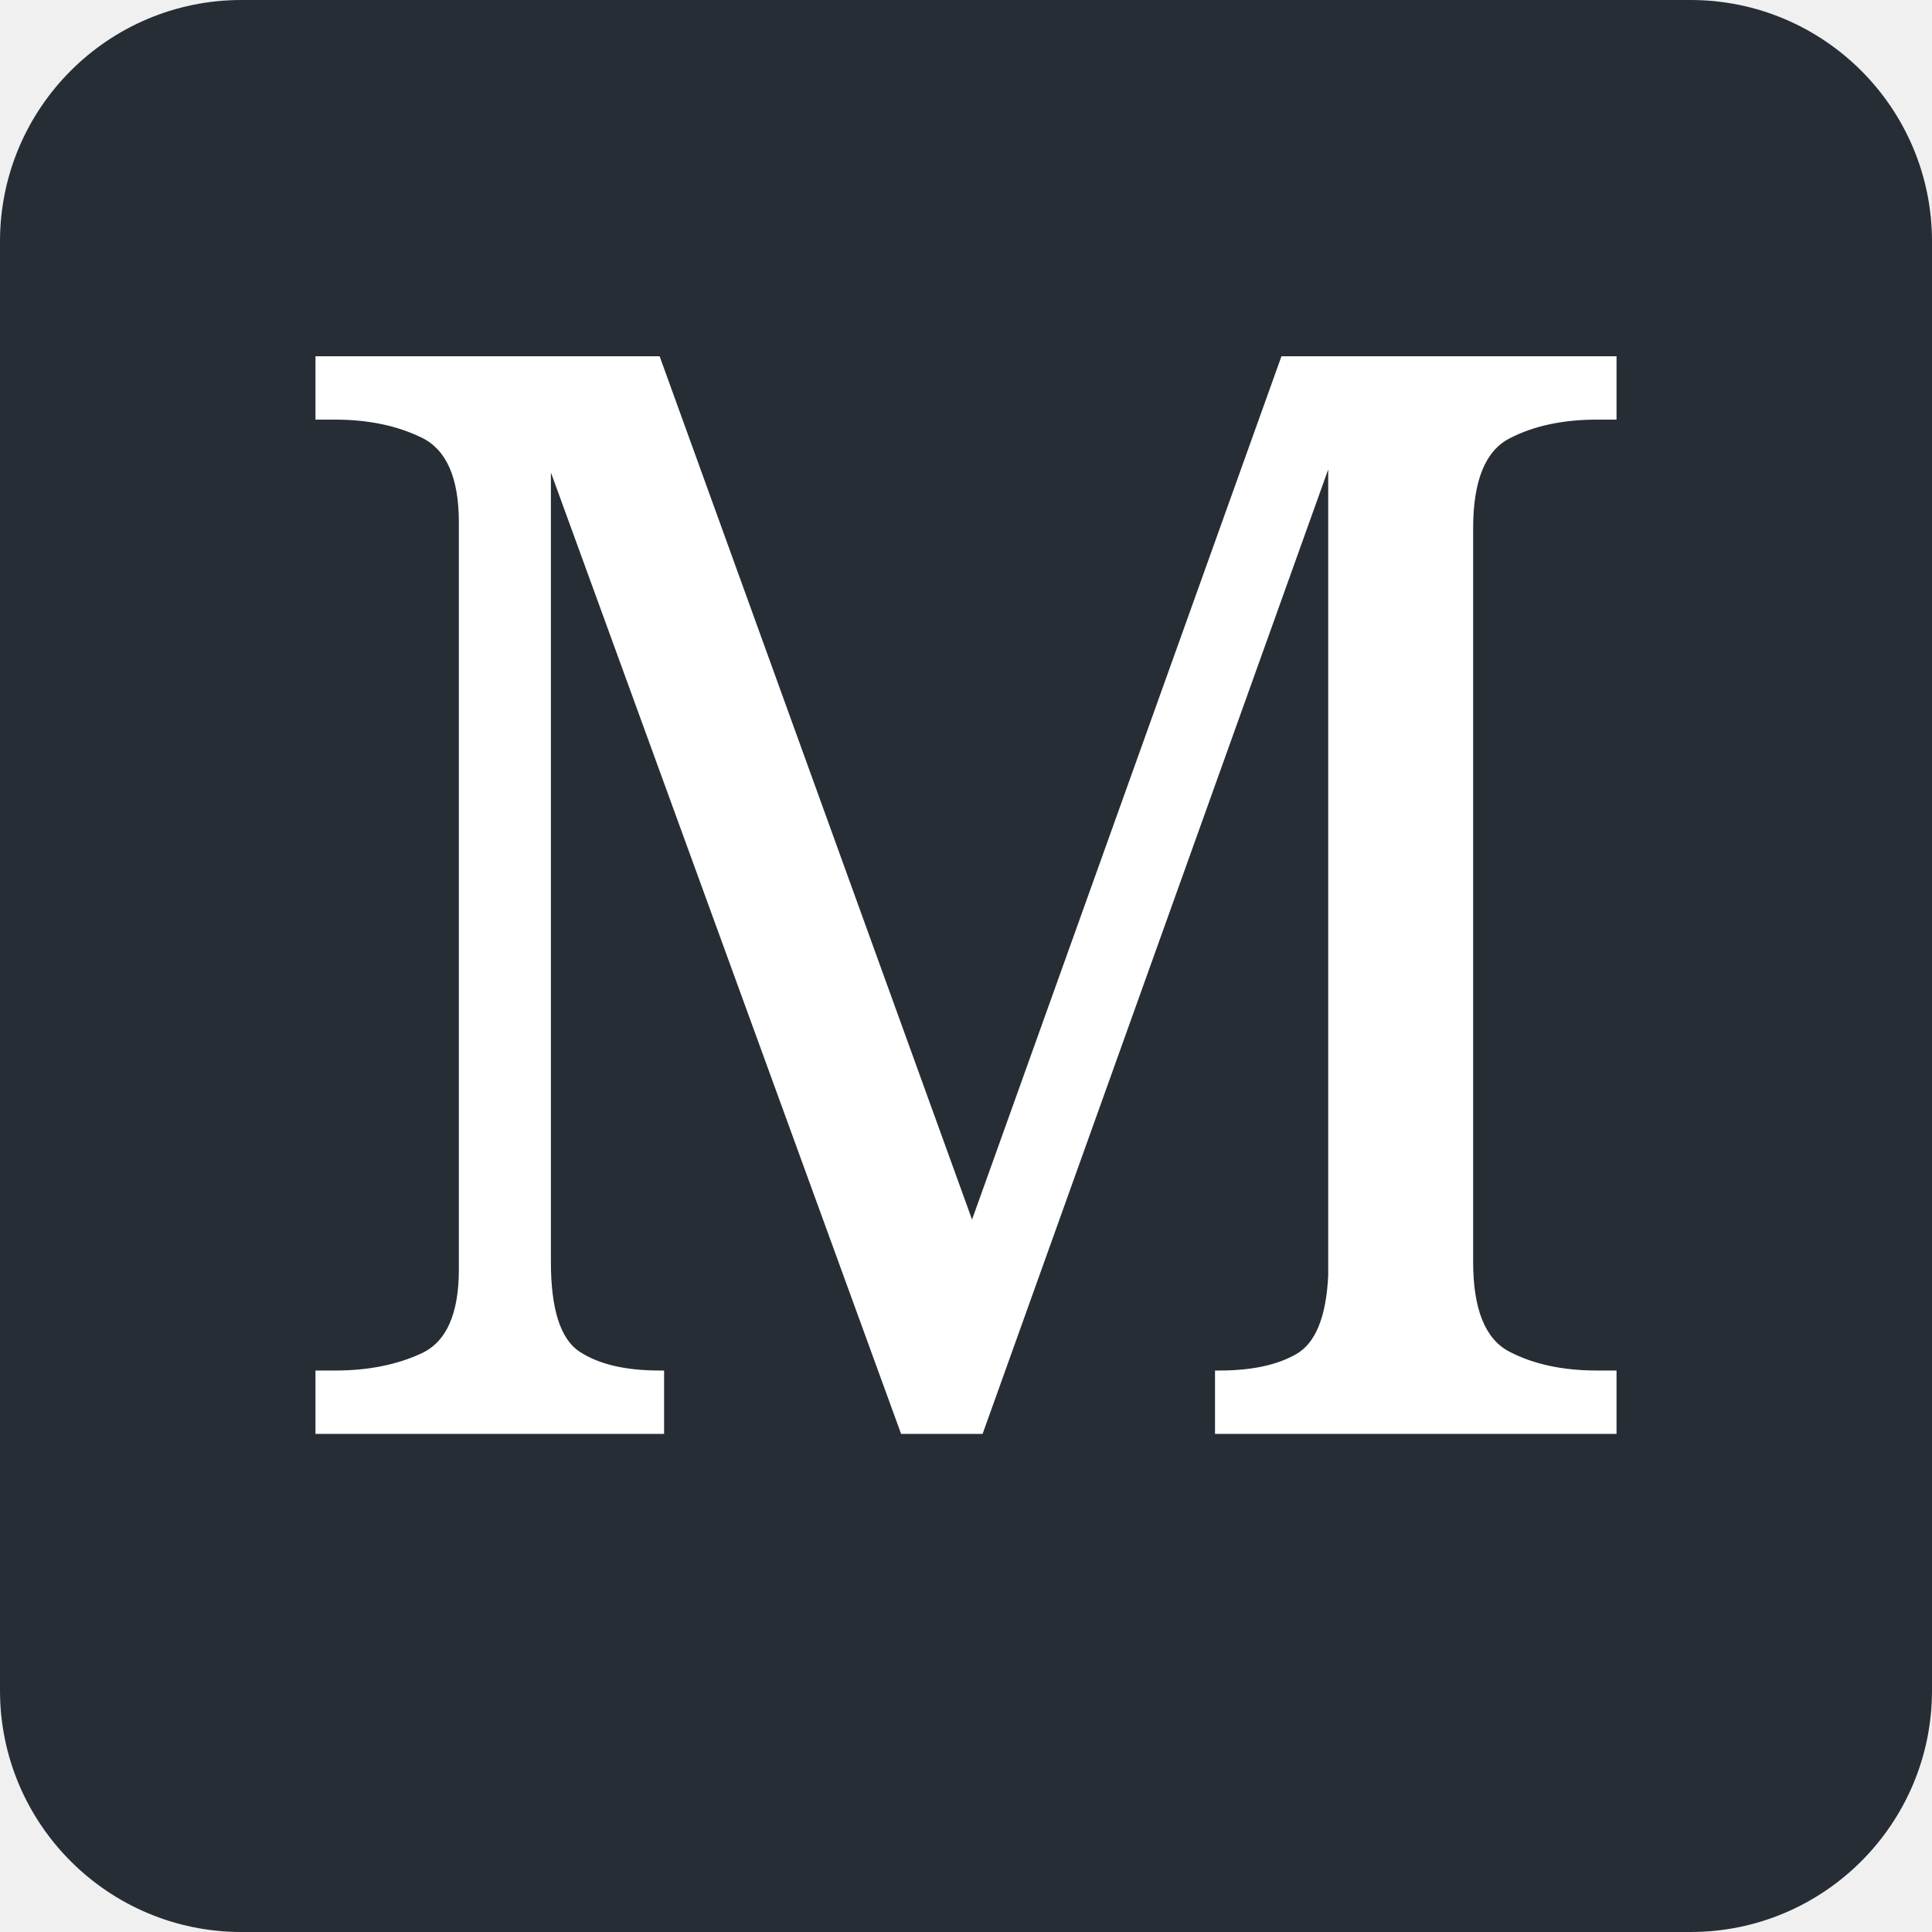
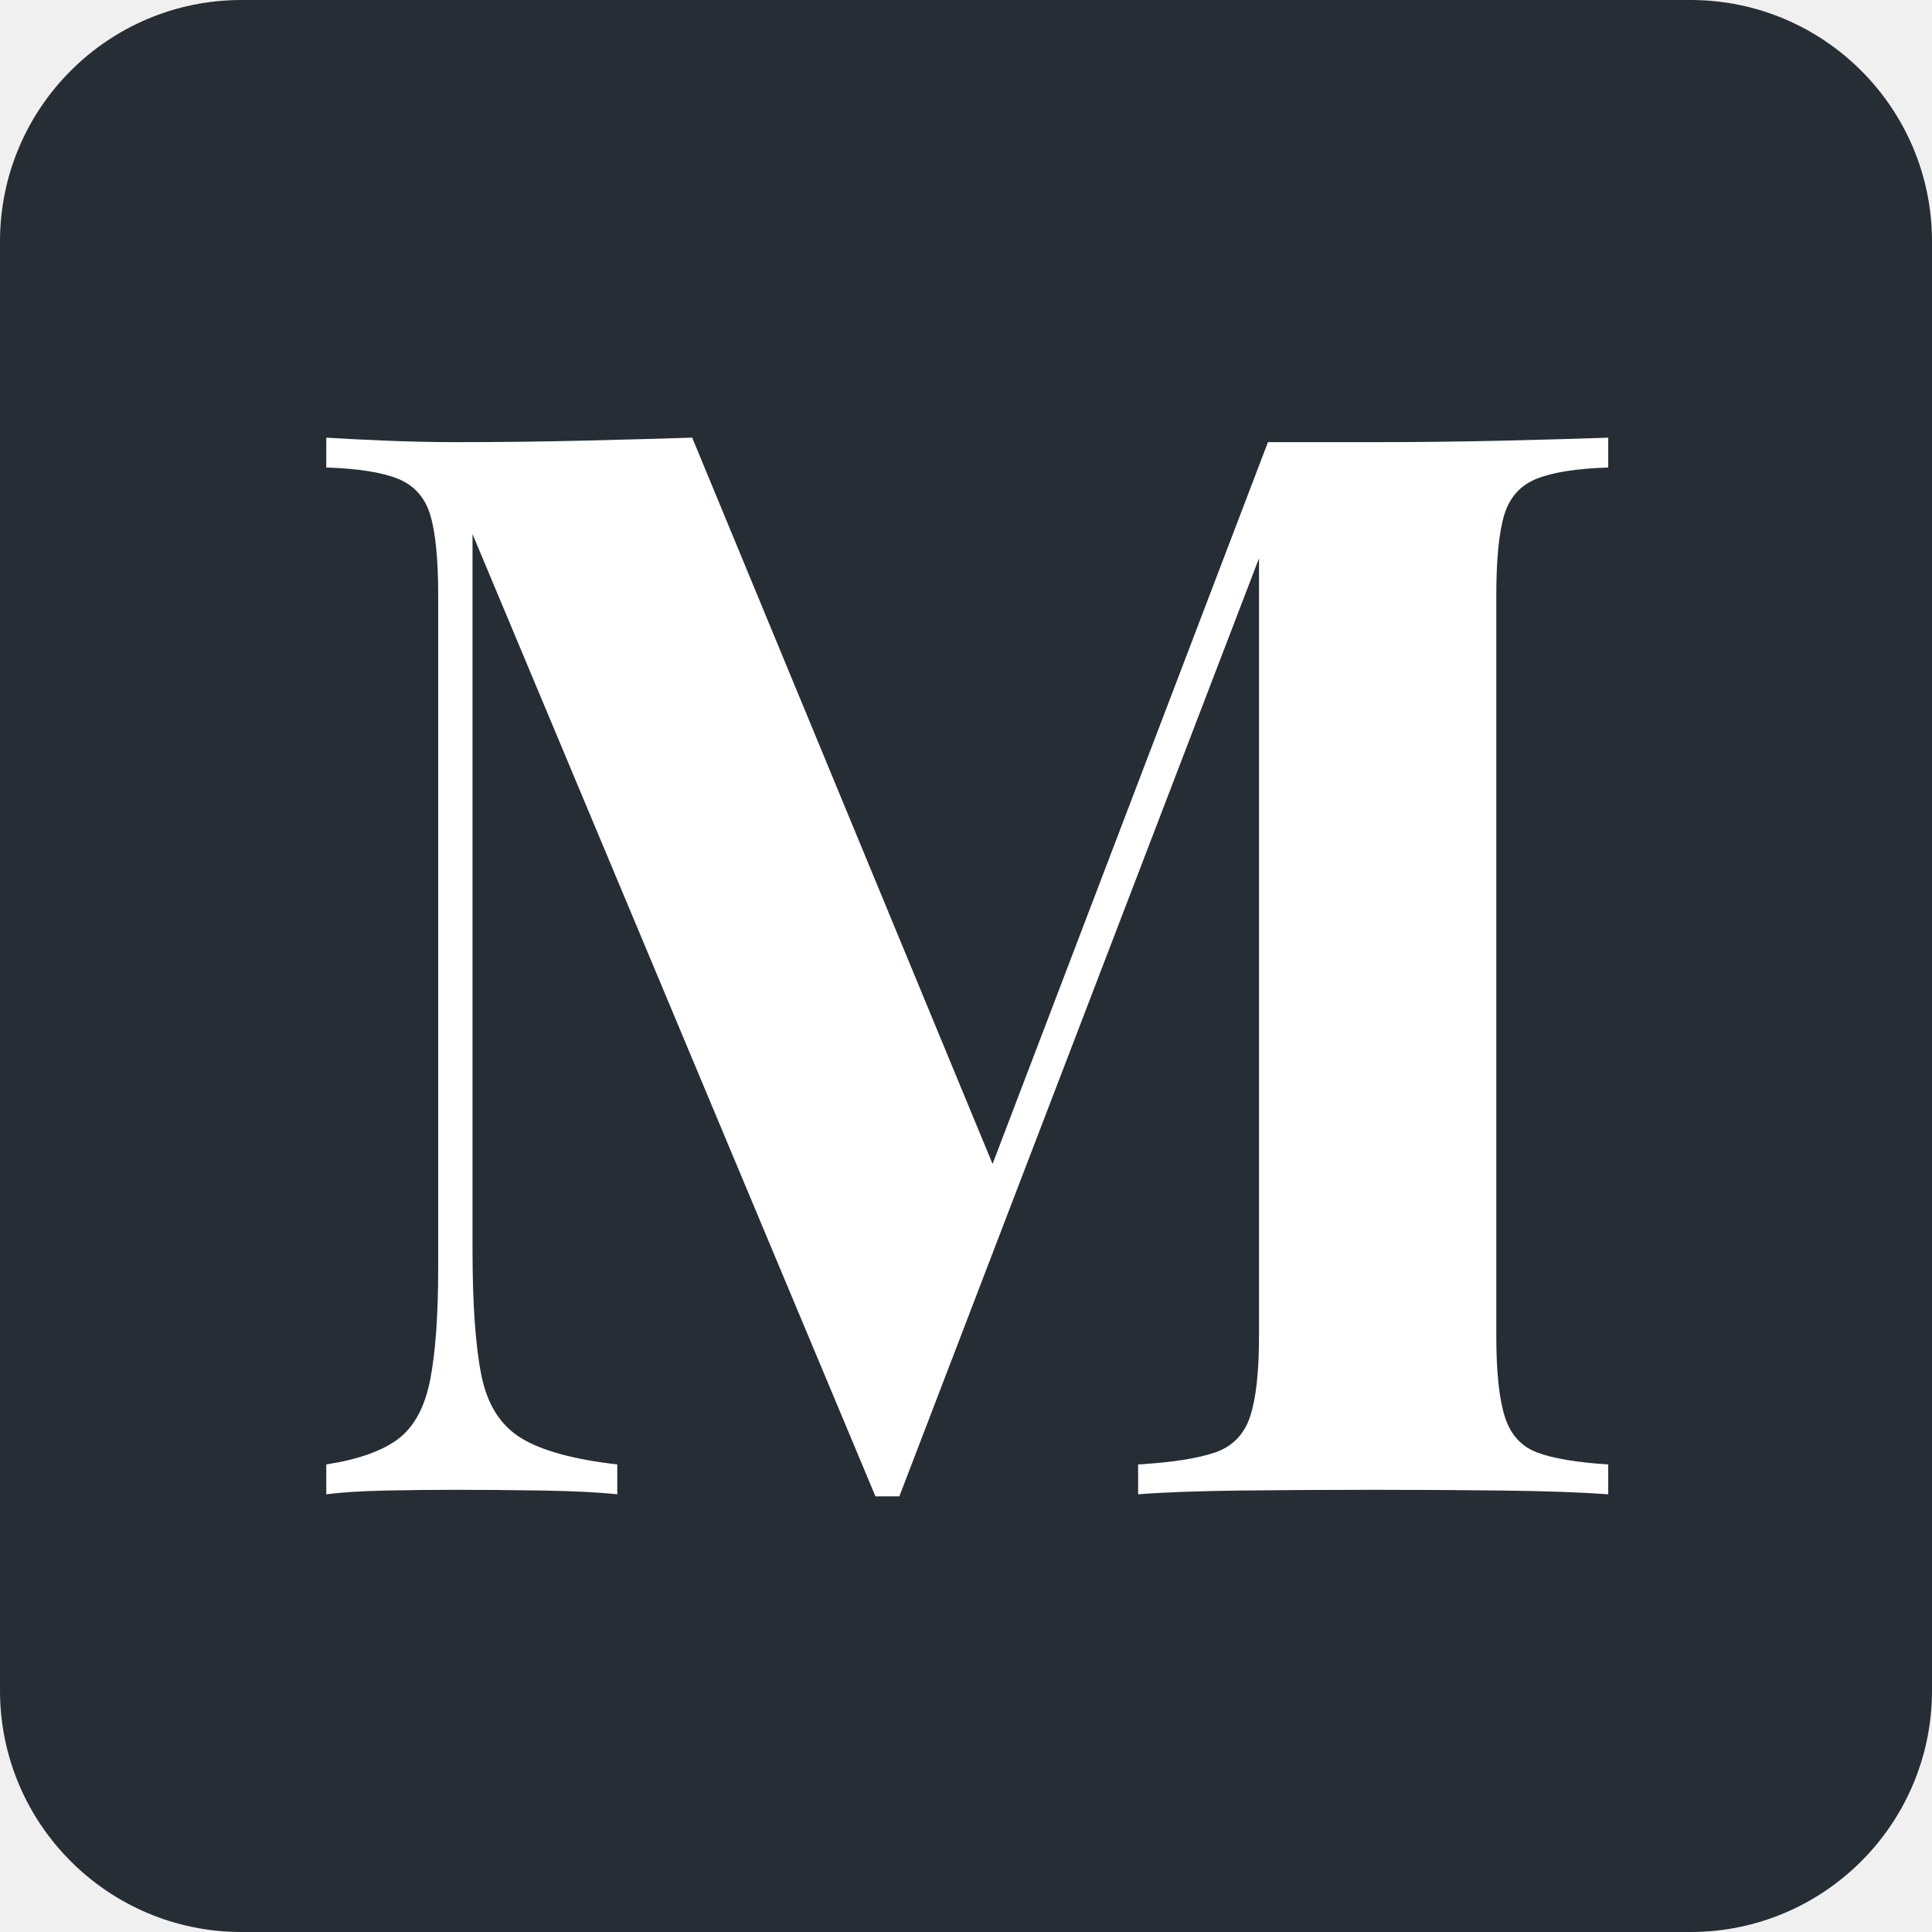
<svg xmlns="http://www.w3.org/2000/svg" width="512" height="512" viewBox="0 0 512 512">
  <rect width="512" height="512" rx="64" fill="#272D35" />
-   <text x="256" y="380" text-anchor="middle" font-family="'Didot','Playfair Display','Bodoni MT','Georgia',serif" font-size="400" font-weight="400" fill="white" letter-spacing="-10">M</text>
+   <path transform="translate(72.7 396) scale(0.3955 -0.3955)" fill="#FFFFFF" d="M893.8 708V688Q862.2 687 845.9 680.5Q829.6 674 824.2 656.5Q818.8 639 818.8 602V106Q818.8 70 824.5 52Q830.2 34 846.2 28Q862.2 22 893.8 20V0Q866 2 823.4 2.5Q780.8 3 736.8 3Q688.8 3 646.7 2.5Q604.6 2 578.8 0V20Q612.8 22 630.3 28Q647.8 34 653.8 52Q659.8 70 659.8 106V647L667.4 647L418.8 -1.4H402.8L132.8 643.4V164Q132.8 109.4 138.7 79.9Q144.6 50.4 165.3 37.7Q186 25 229.8 20V0Q210.6 2 179.8 2.5Q149 3 121.8 3Q98.6 3 74.6 2.5Q50.6 2 34.8 0V20Q67 25 83 37.1Q99 49.2 104.4 76.6Q109.8 104 109.8 152V602Q109.8 639 104.4 656.5Q99 674 82.7 680.5Q66.4 687 34.8 688V708Q50.6 707 74.6 706Q98.6 705 121.8 705Q165.4 705 206.6 706Q247.8 707 280 708L489.6 201.2L464.8 178.2L665.8 705Q682.6 705 701 705Q719.4 705 736.8 705Q780.8 705 823.4 706Q866 707 893.8 708Z" />
</svg>
